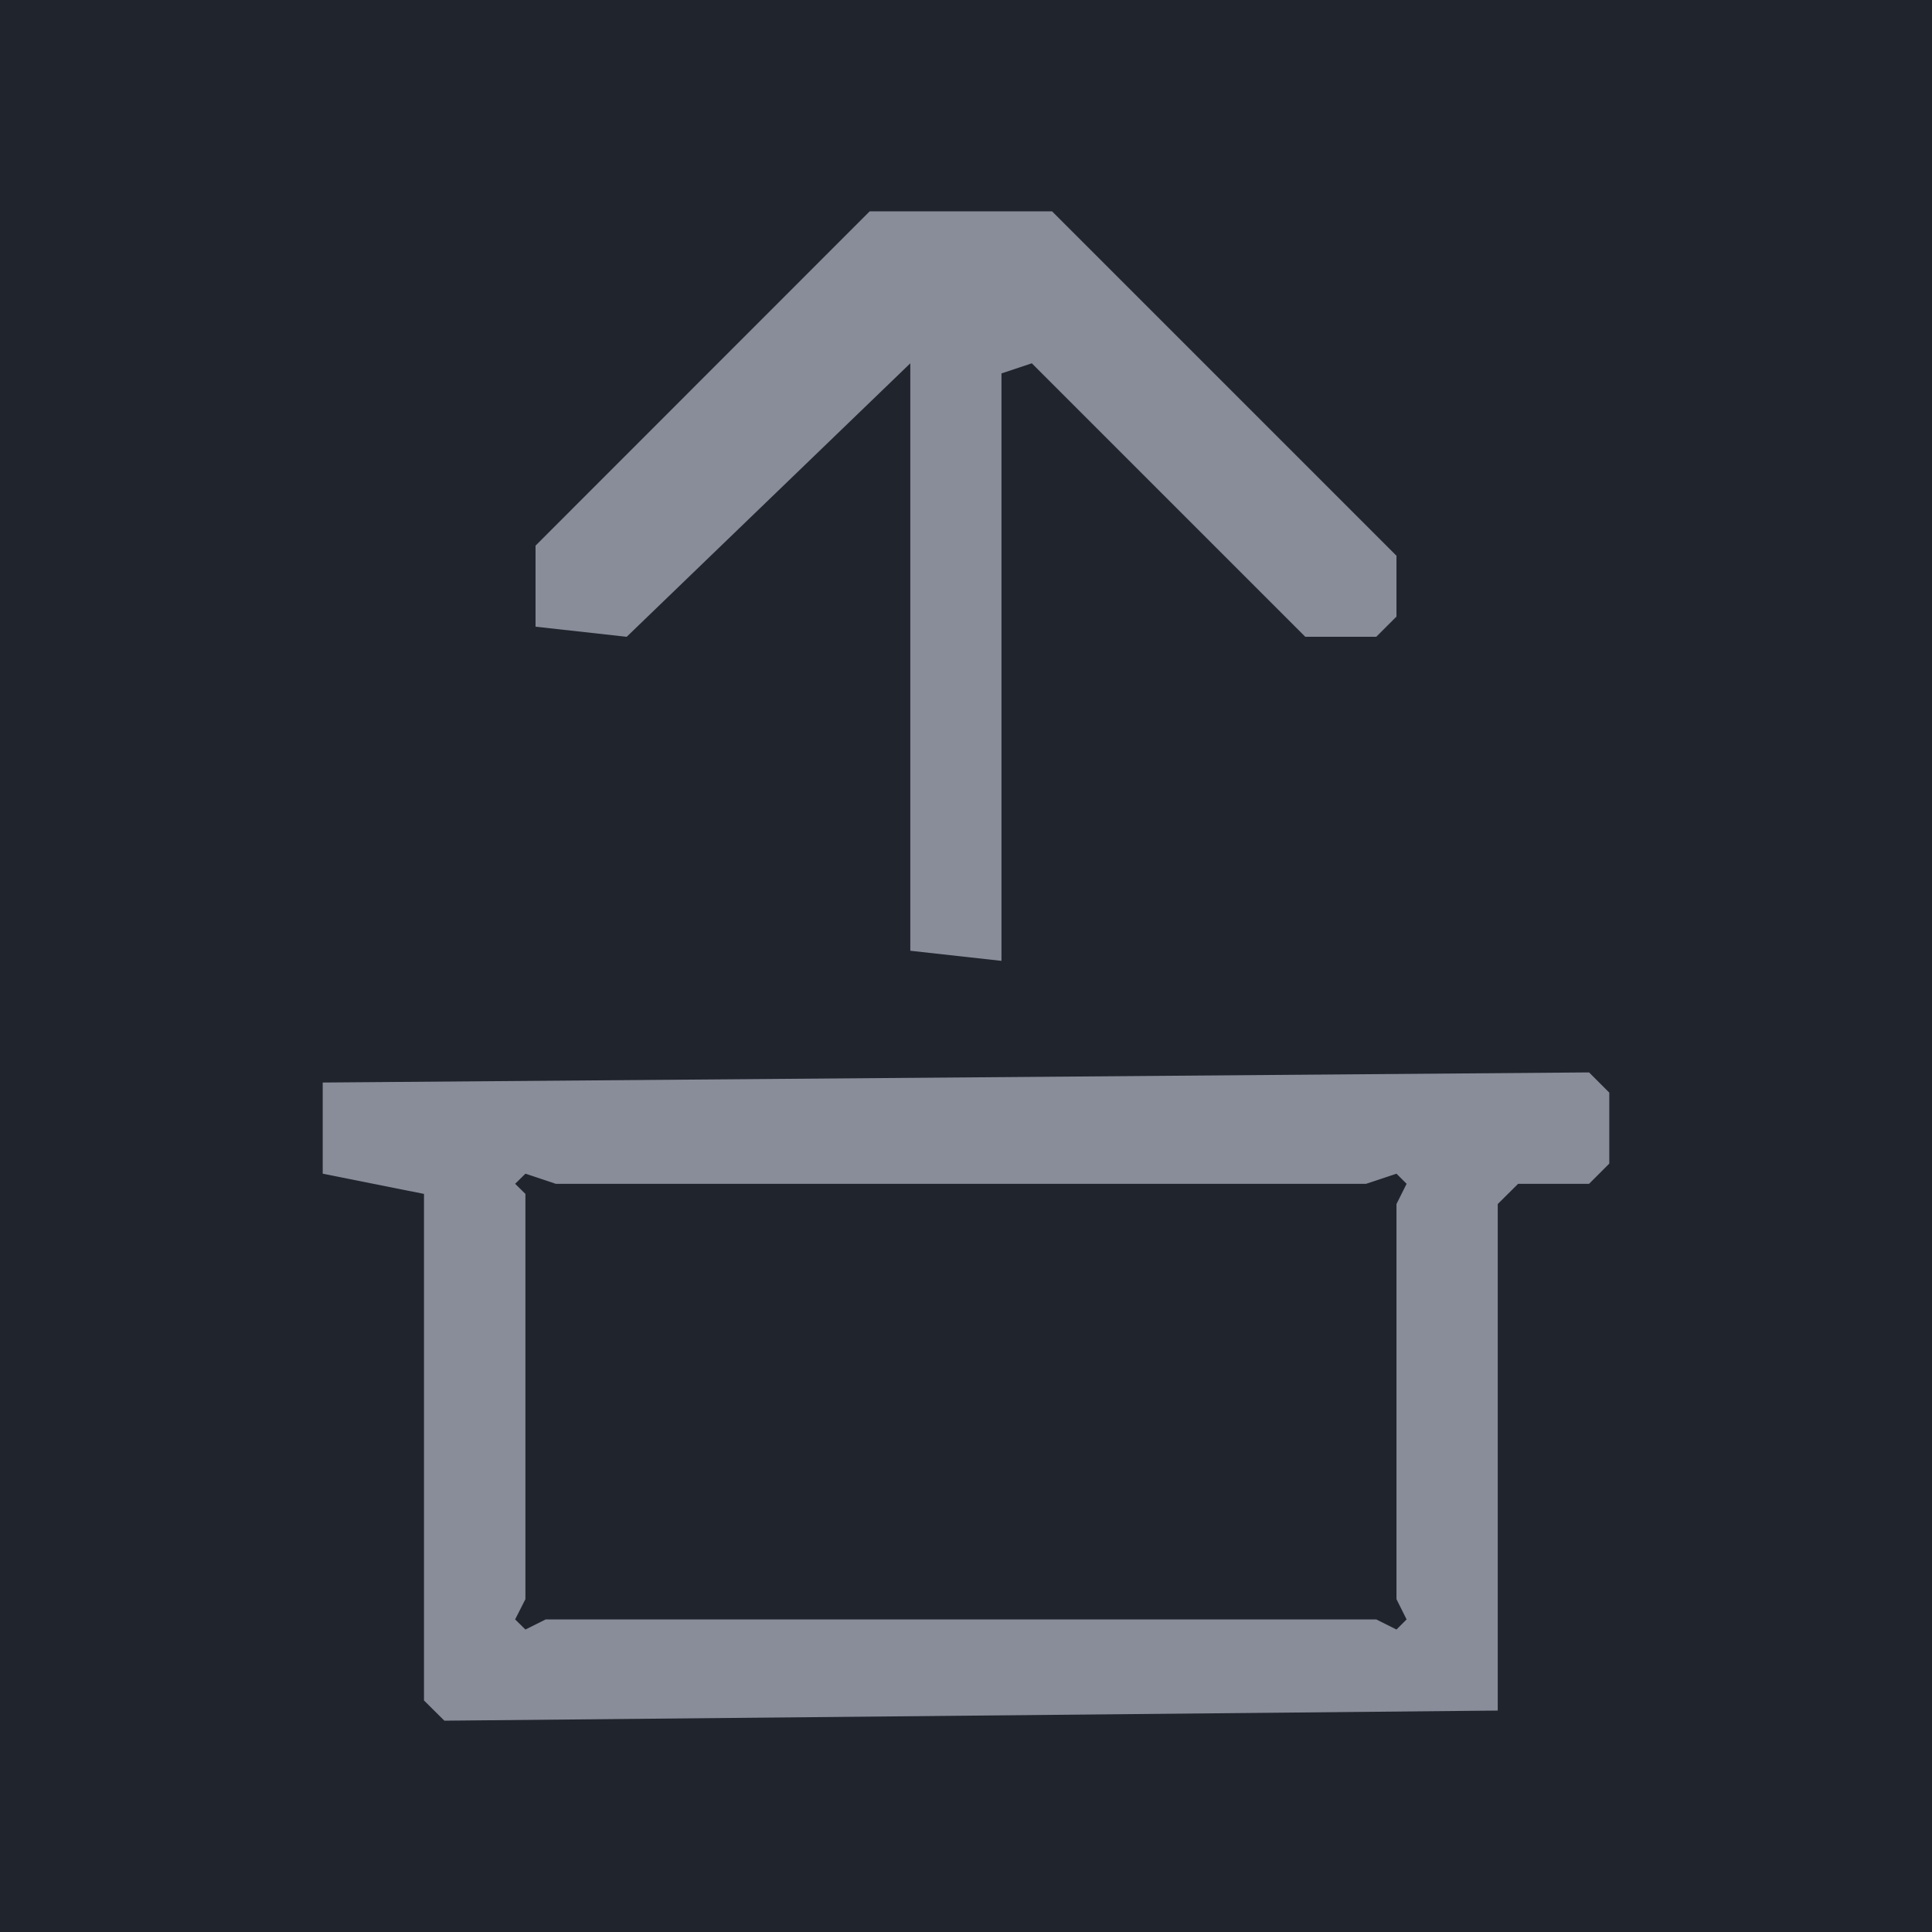
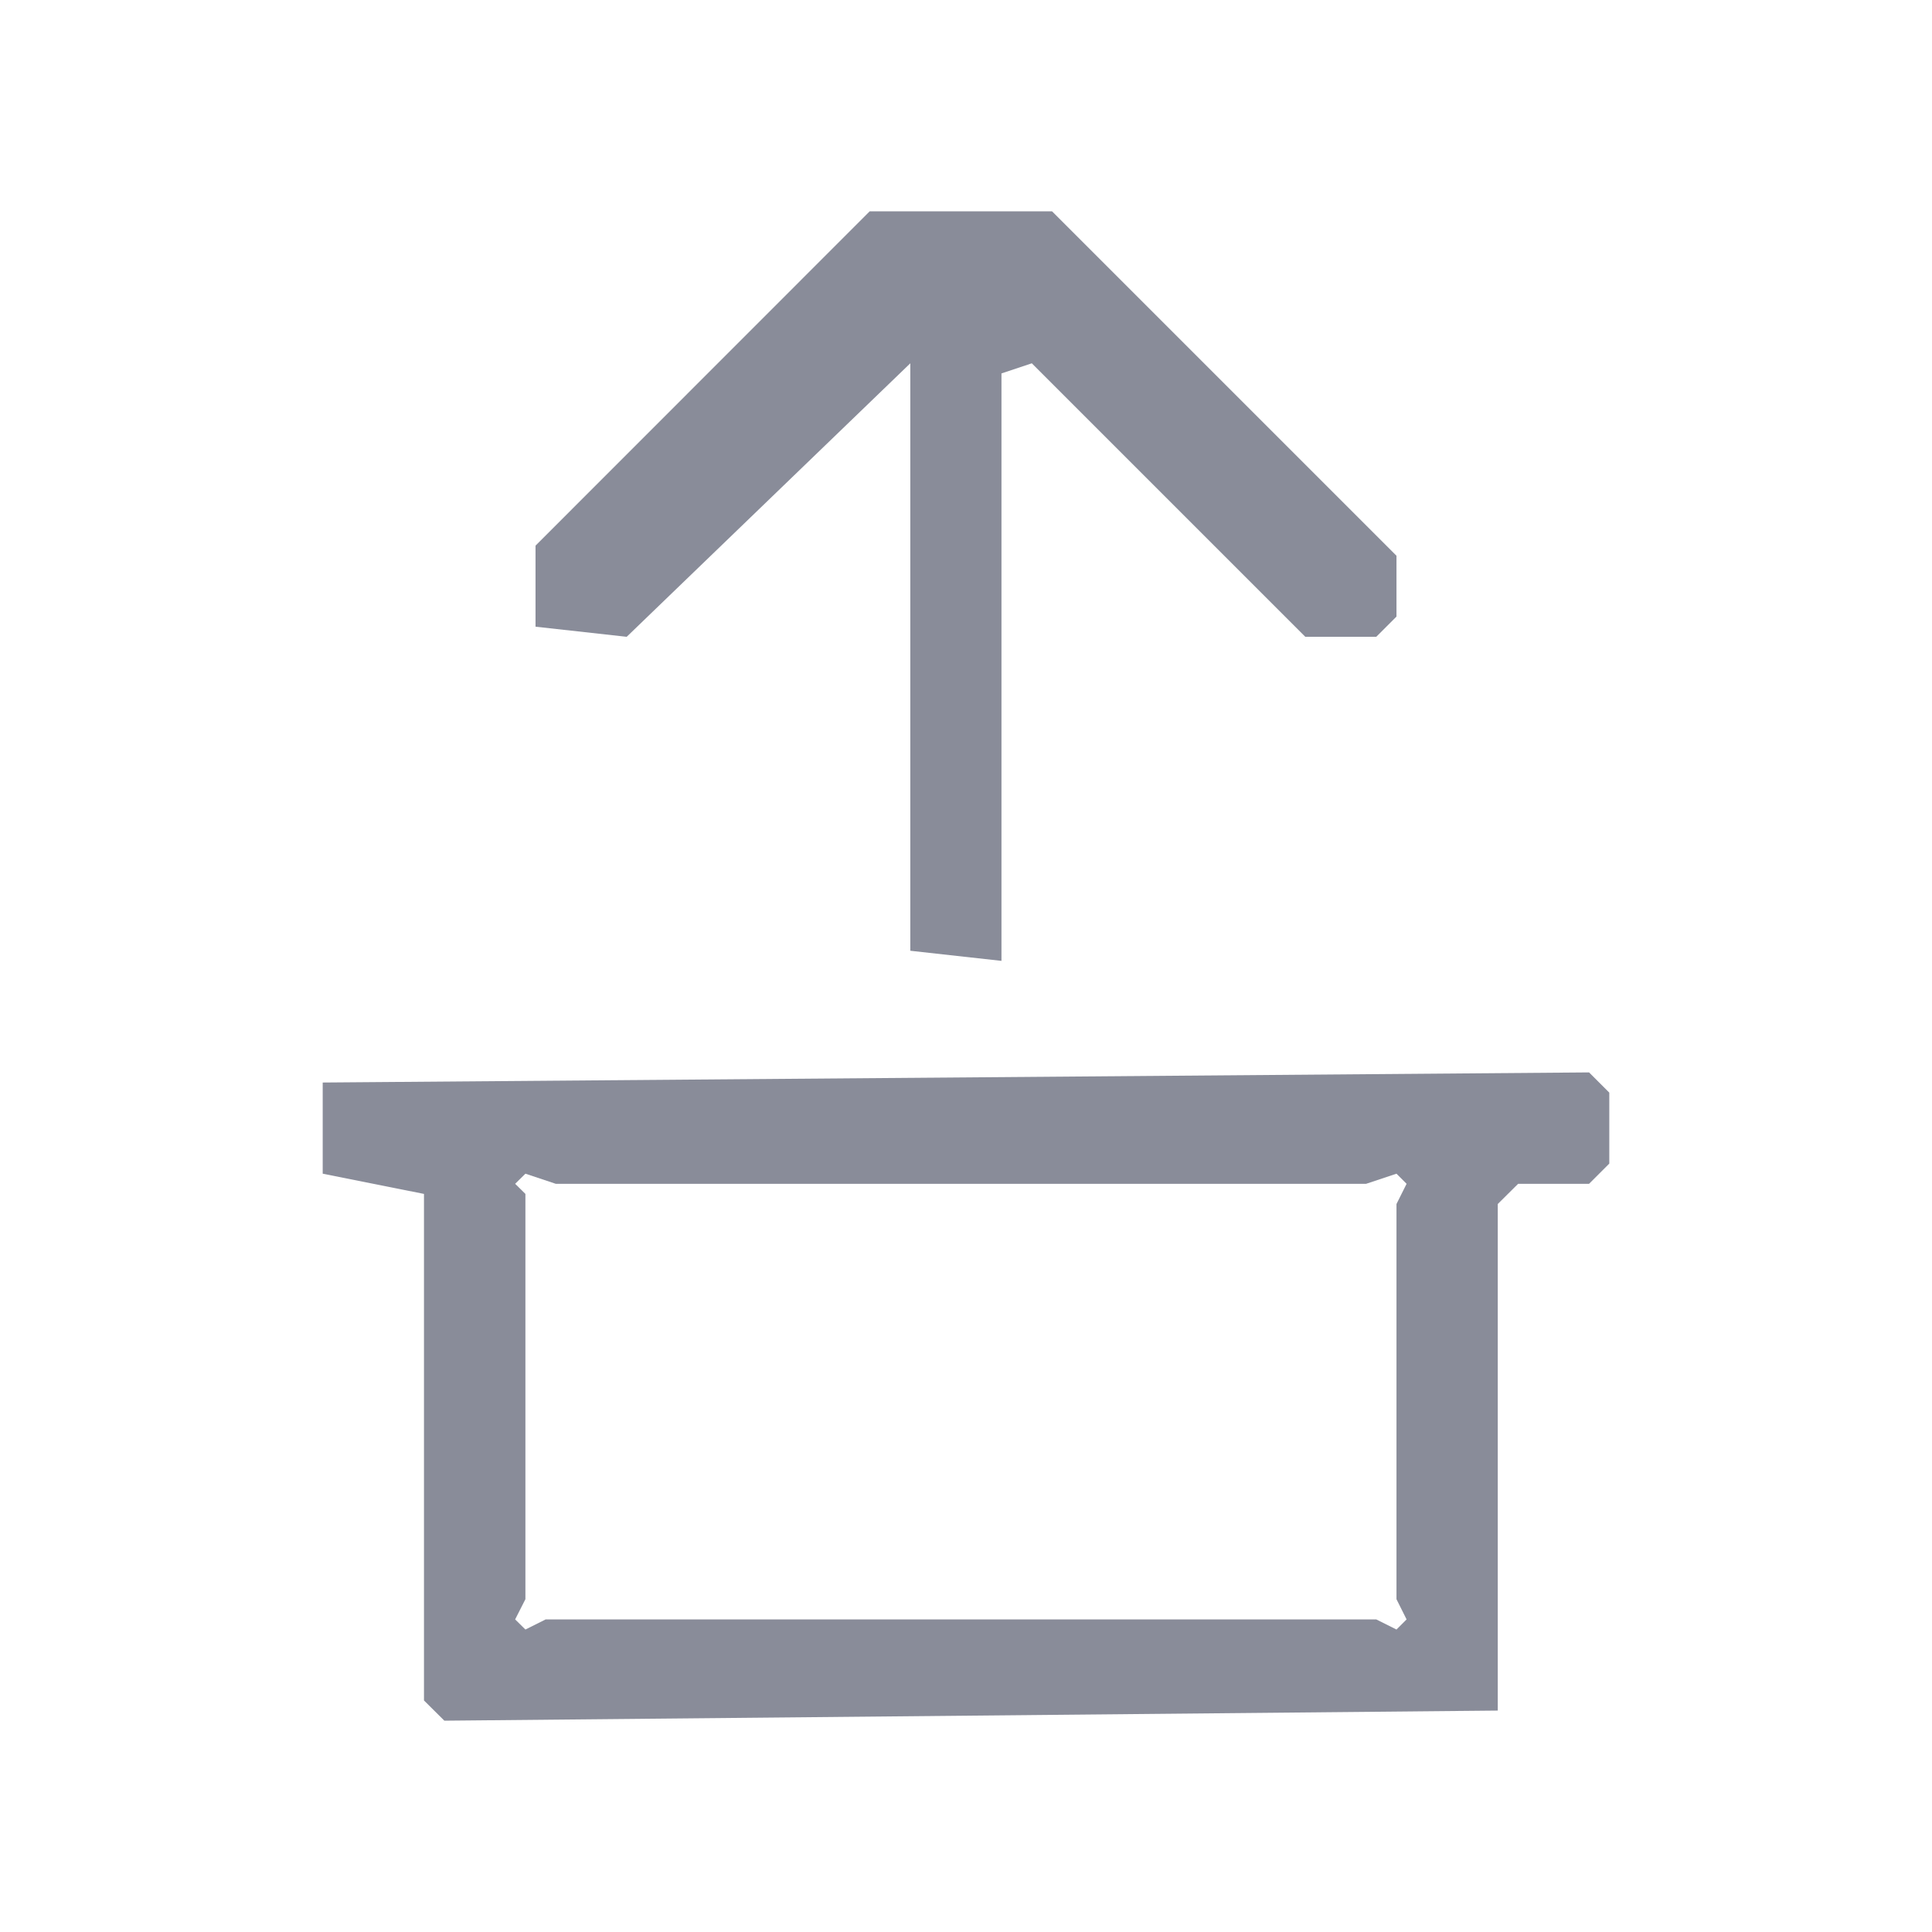
<svg xmlns="http://www.w3.org/2000/svg" viewBox="0 0 128 128" width="128" height="128">
-   <rect width="100%" height="100%" fill="#20242c" />
  <path d="M 21.38 71.72 L 21.38 77.76 L 28.09 79.1 L 28.09 112.66 L 29.44 114 L 99.23 113.33 L 99.23 79.77 L 100.58 78.43 L 105.28 78.43 L 106.62 77.09 L 106.62 72.39 L 105.28 71.05 Z M 34.13 78.43 L 34.81 77.76 L 36.82 78.43 L 90.51 78.43 L 92.52 77.76 L 93.19 78.43 L 92.52 79.77 L 92.52 105.95 L 93.19 107.29 L 92.52 107.96 L 91.18 107.29 L 36.15 107.29 L 34.81 107.96 L 34.13 107.29 L 34.81 105.95 L 34.81 79.1 Z" fill="#898C99" stroke="none" stroke-width="0" fill-rule="nonzero" />
  <path d="M 57.62 14 L 35.48 36.15 L 35.48 41.52 L 41.52 42.19 L 60.31 24.07 L 60.31 62.99 L 66.35 63.66 L 66.35 24.74 L 68.36 24.07 L 86.48 42.19 L 91.18 42.19 L 92.52 40.85 L 92.52 36.82 L 69.7 14 Z" fill="#898C99" stroke="none" stroke-width="0" fill-rule="nonzero" />
</svg>
